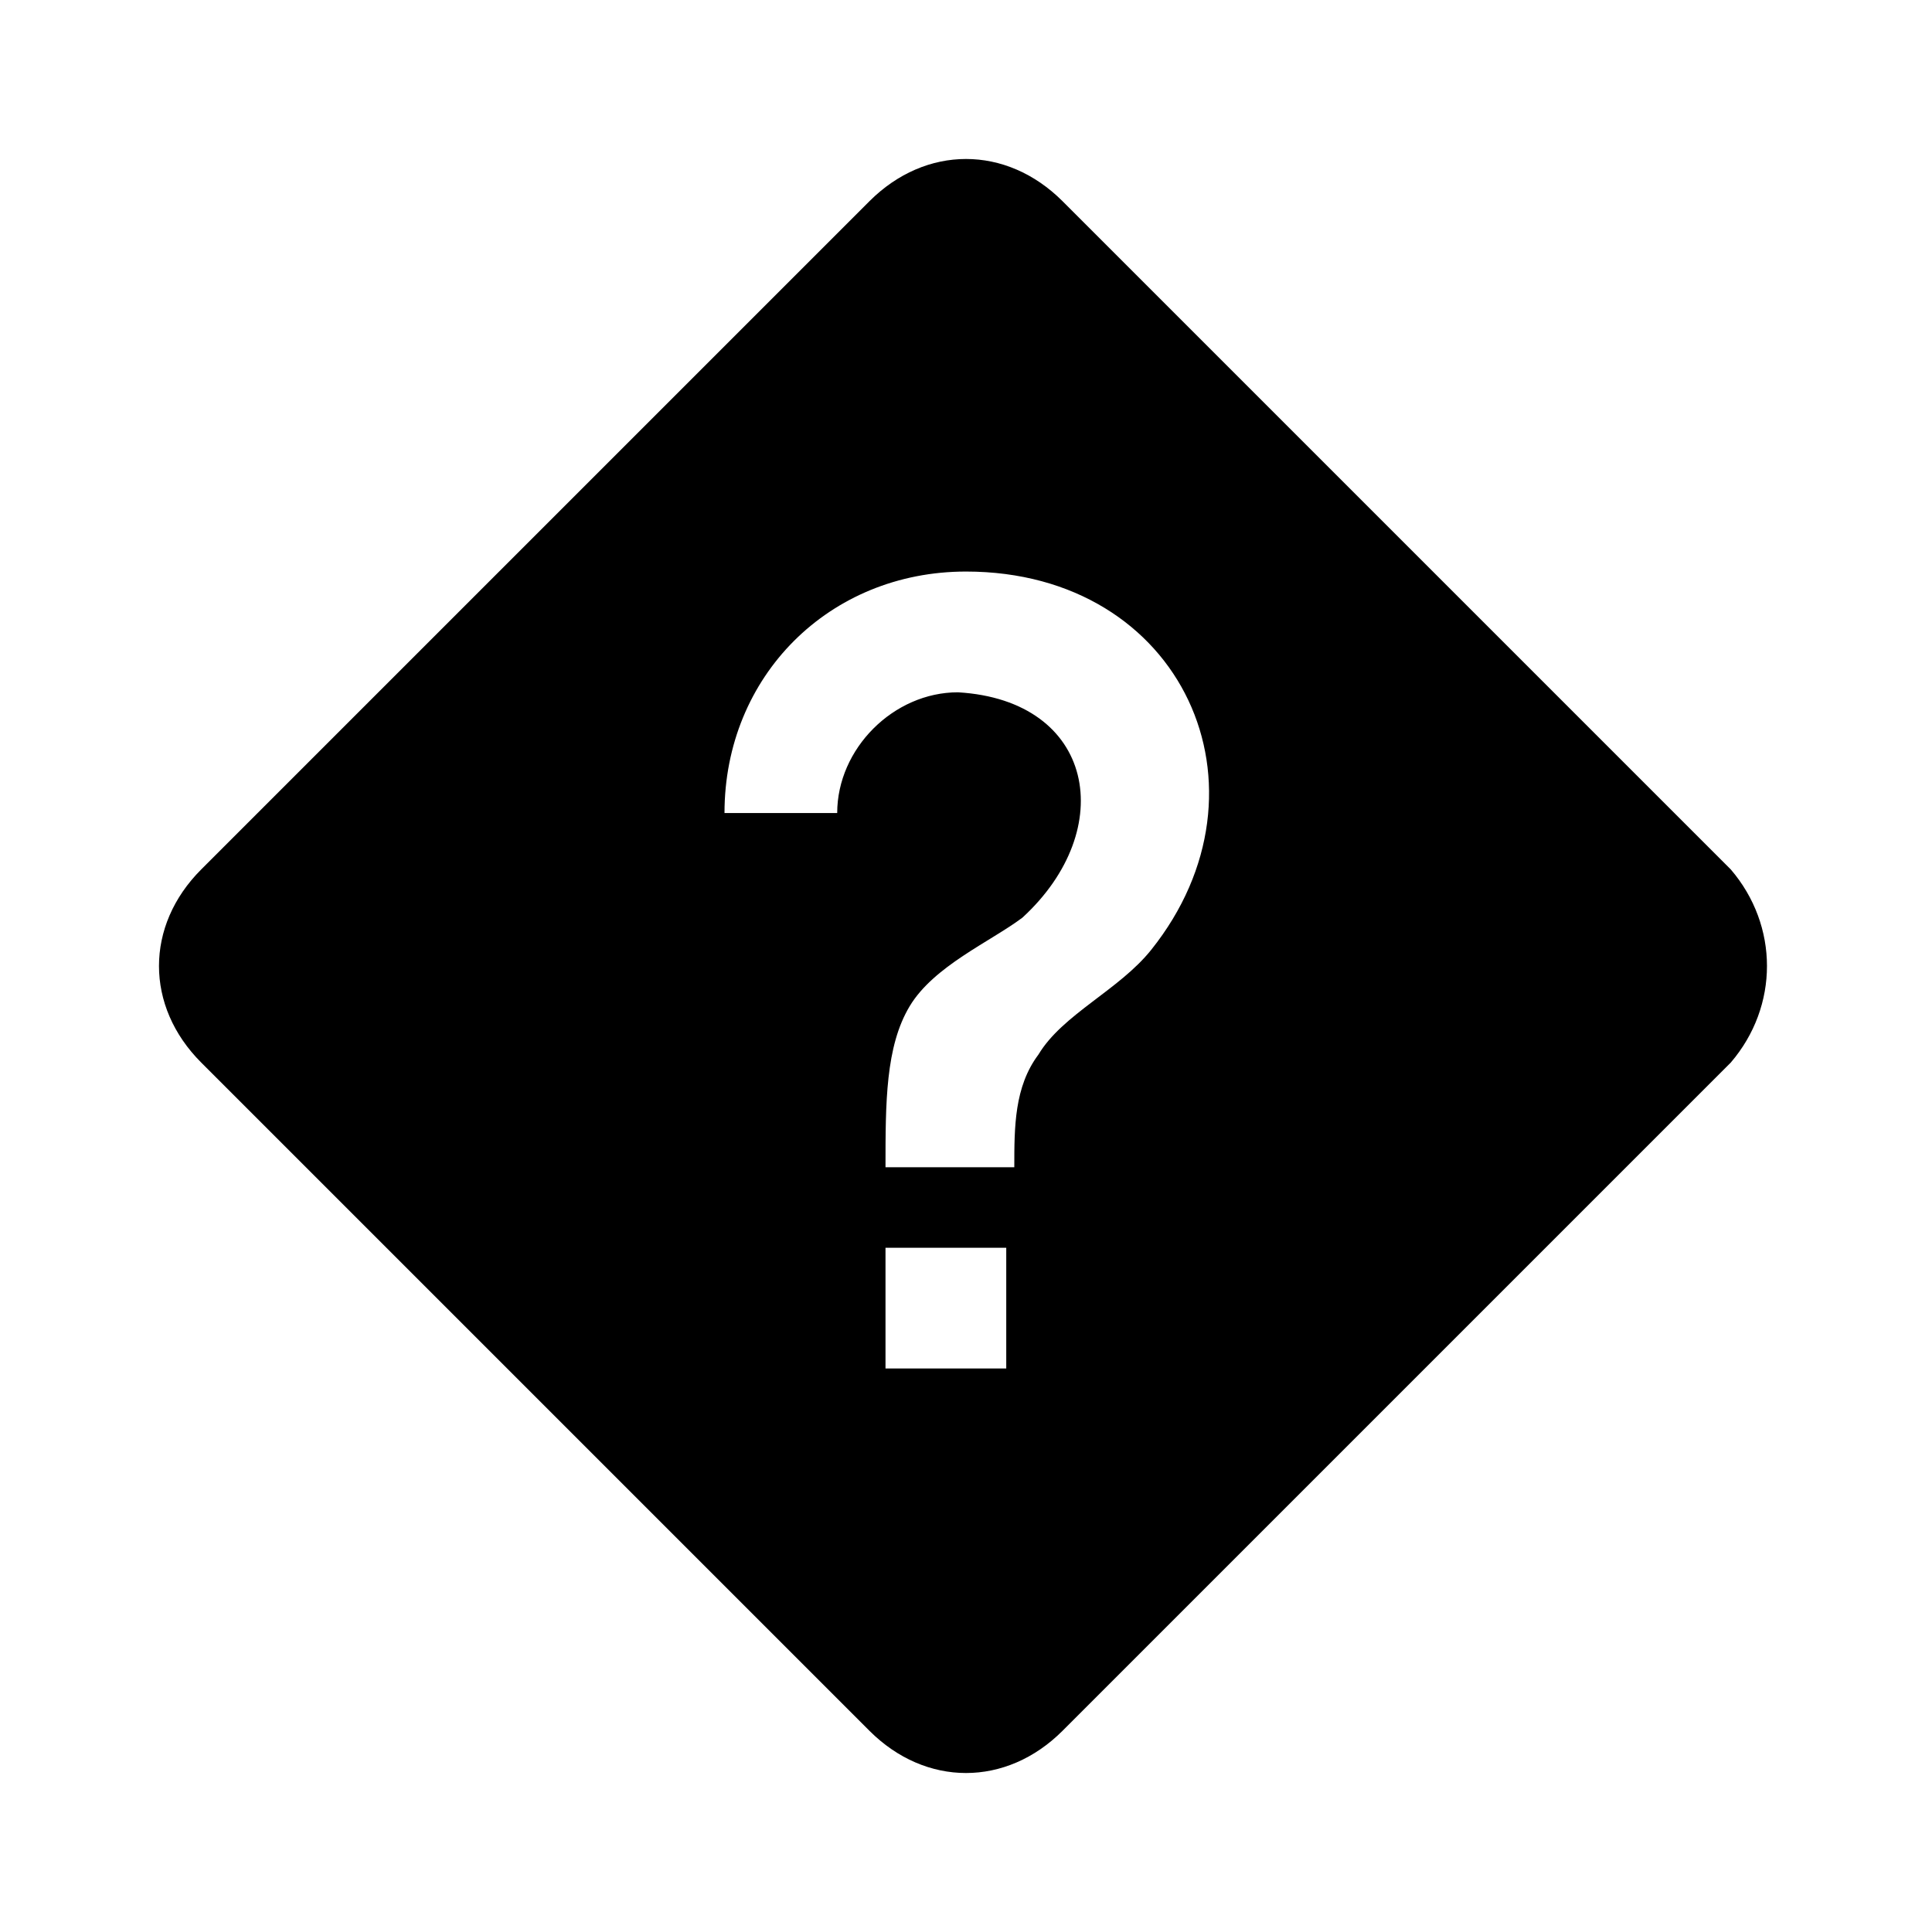
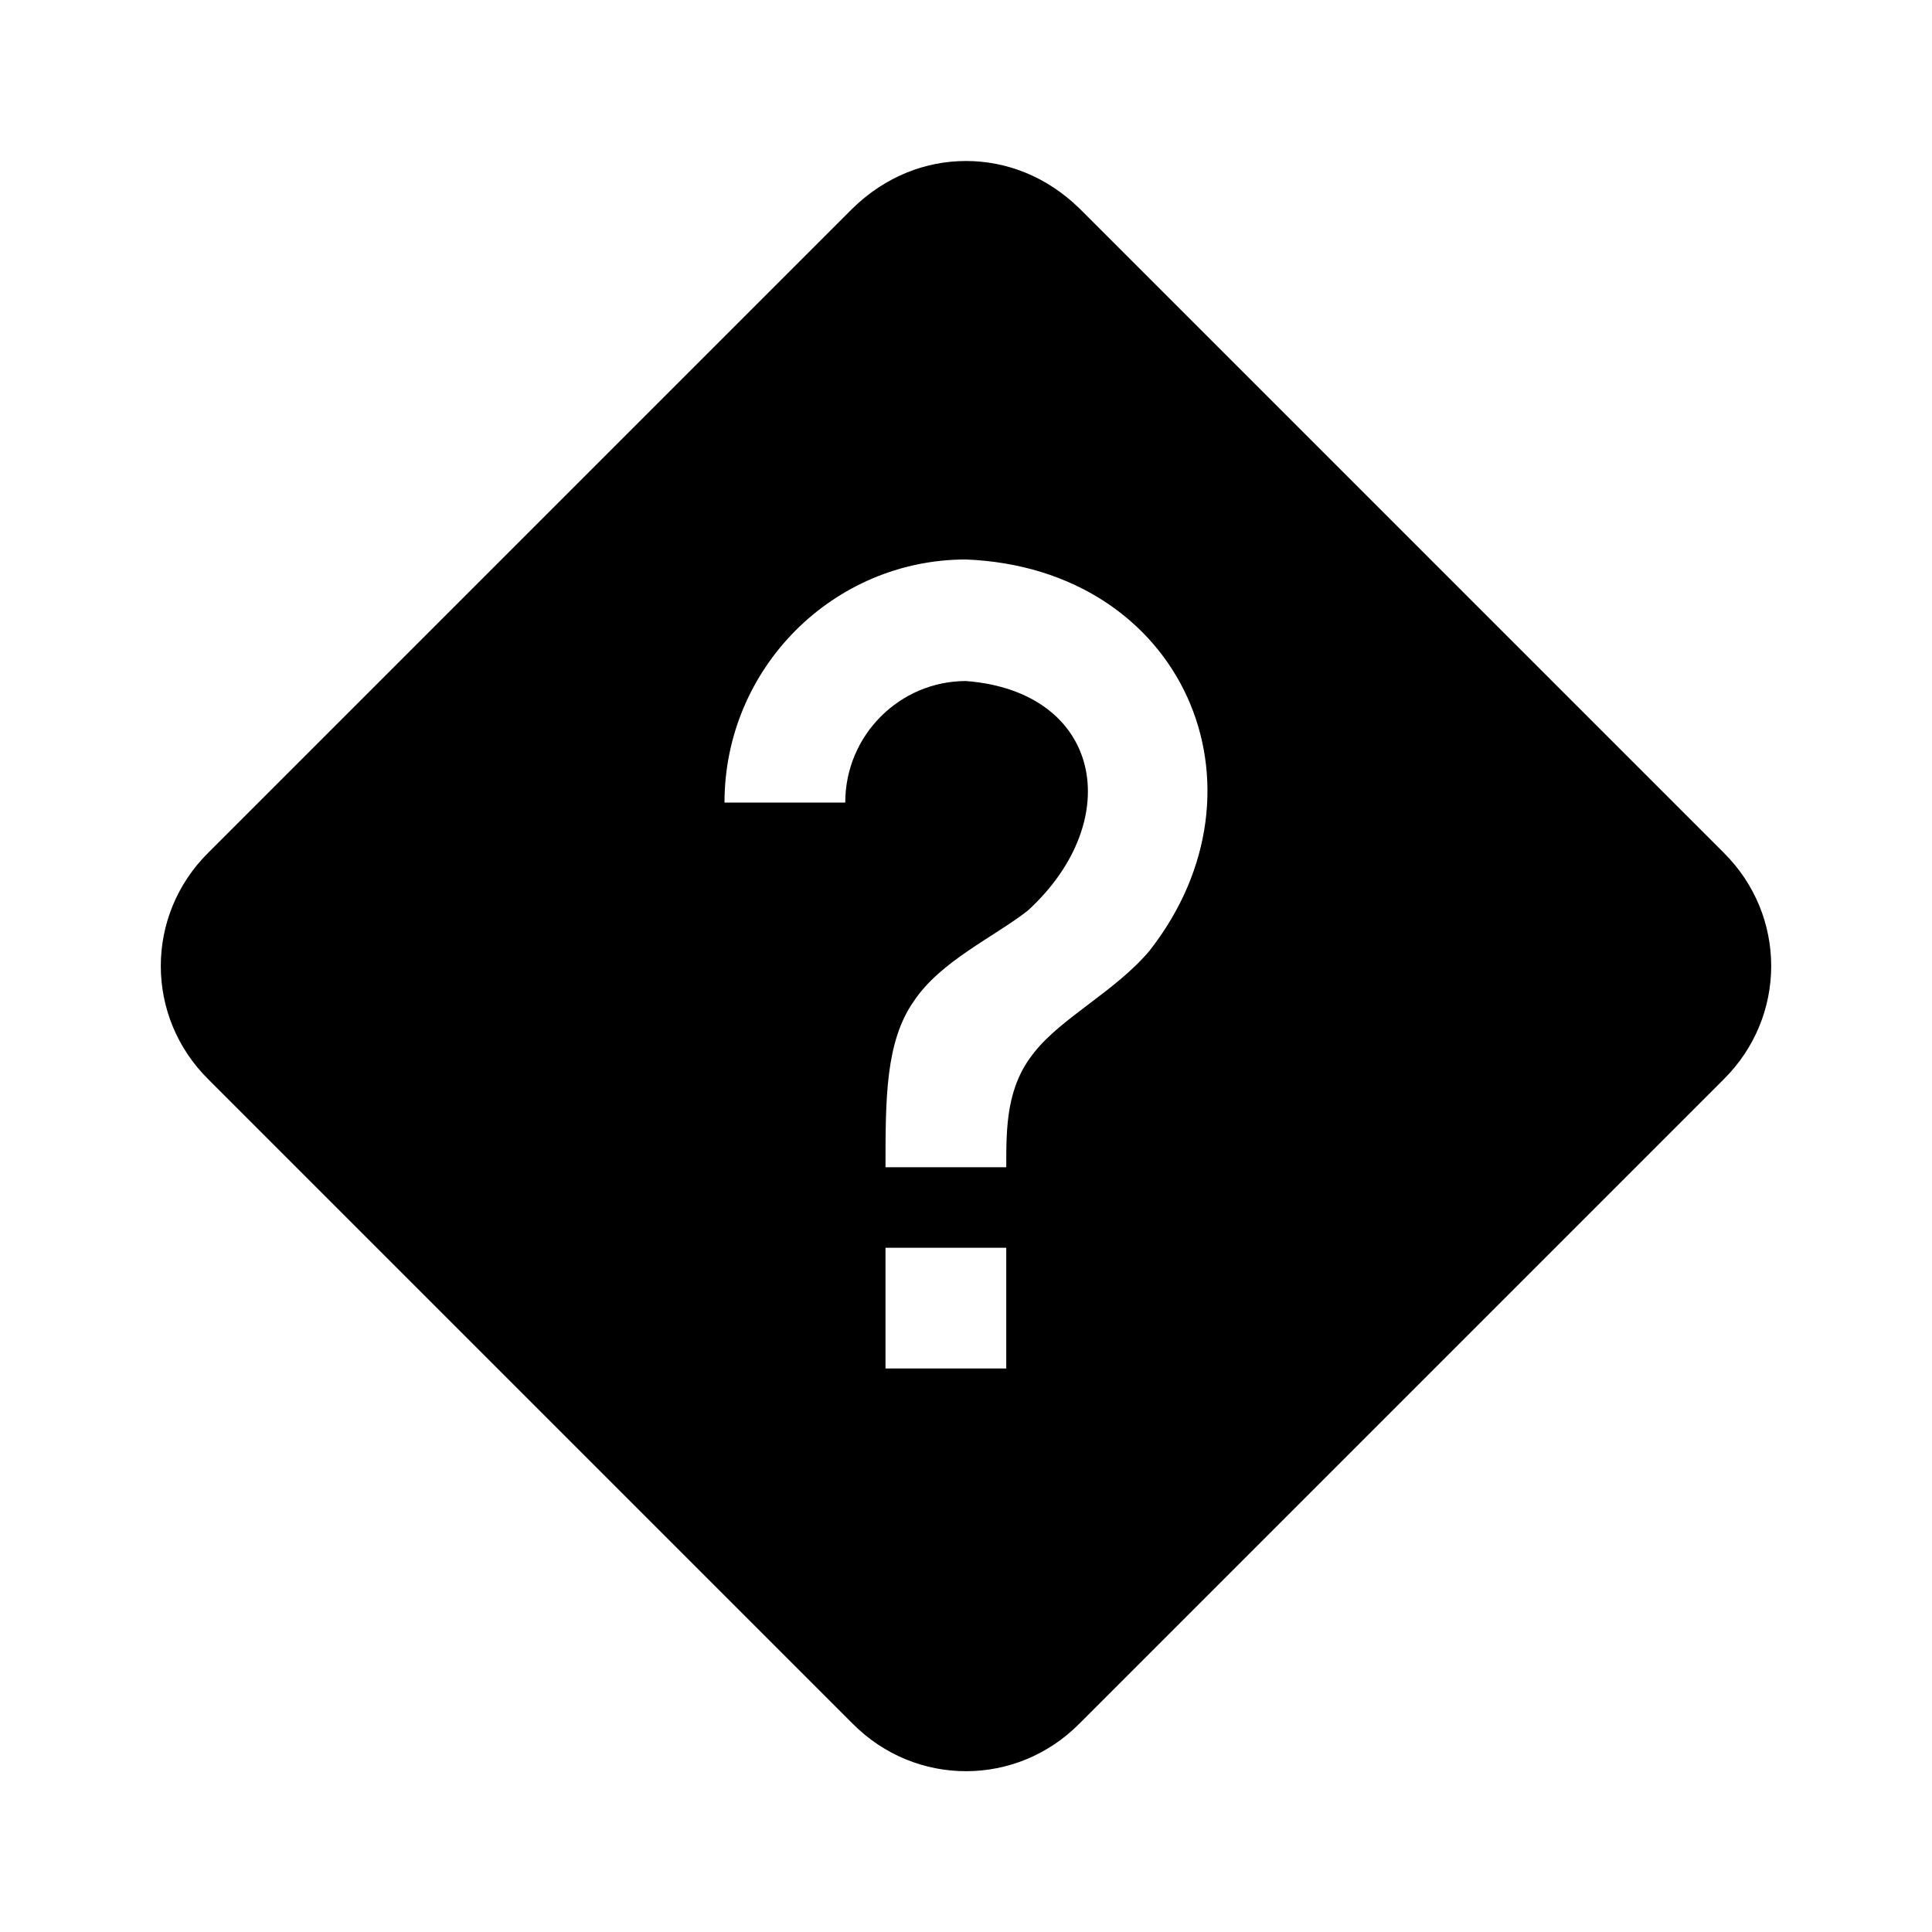
<svg xmlns="http://www.w3.org/2000/svg" version="1.1" id="mdi-help-rhombus" width="24" height="24" viewBox="0 0 24 24">
-   <path d="M21.5,10.8L13.2,2.5C12.5,1.8 11.5,1.8 10.8,2.5L2.5,10.8C1.8,11.5 1.8,12.5 2.5,13.2L10.8,21.5C11.5,22.2 12.5,22.2 13.2,21.5L21.5,13.2C22.1,12.5 22.1,11.5 21.5,10.8M12.5,17H11V15.5H12.5V17M14.3,11.8C13.9,12.3 13.2,12.6 12.9,13.1C12.6,13.5 12.6,14 12.6,14.5H11C11,13.7 11,13 11.3,12.5C11.6,12 12.3,11.7 12.7,11.4C13.9,10.3 13.6,8.7 11.9,8.6C11.1,8.6 10.4,9.3 10.4,10.1H9C9,8.4 10.3,7.1 12,7.1C14.7,7.1 15.9,9.8 14.3,11.8Z" />
+   <path d="M12 2C11.5 2 11 2.19 10.59 2.59L2.59 10.59C1.8 11.37 1.8 12.63 2.59 13.41L10.59 21.41C11.37 22.2 12.63 22.2 13.41 21.41L21.41 13.41C22.2 12.63 22.2 11.37 21.41 10.59L13.41 2.59C13 2.19 12.5 2 12 2M12 6.95C14.7 7.06 15.87 9.78 14.28 11.81C13.86 12.31 13.19 12.64 12.85 13.07C12.5 13.5 12.5 14 12.5 14.5H11C11 13.65 11 12.94 11.35 12.44C11.68 11.94 12.35 11.64 12.77 11.31C14 10.18 13.68 8.59 12 8.46C11.18 8.46 10.5 9.13 10.5 9.97H9C9 8.3 10.35 6.95 12 6.95M11 15.5H12.5V17H11V15.5Z" />
</svg>
